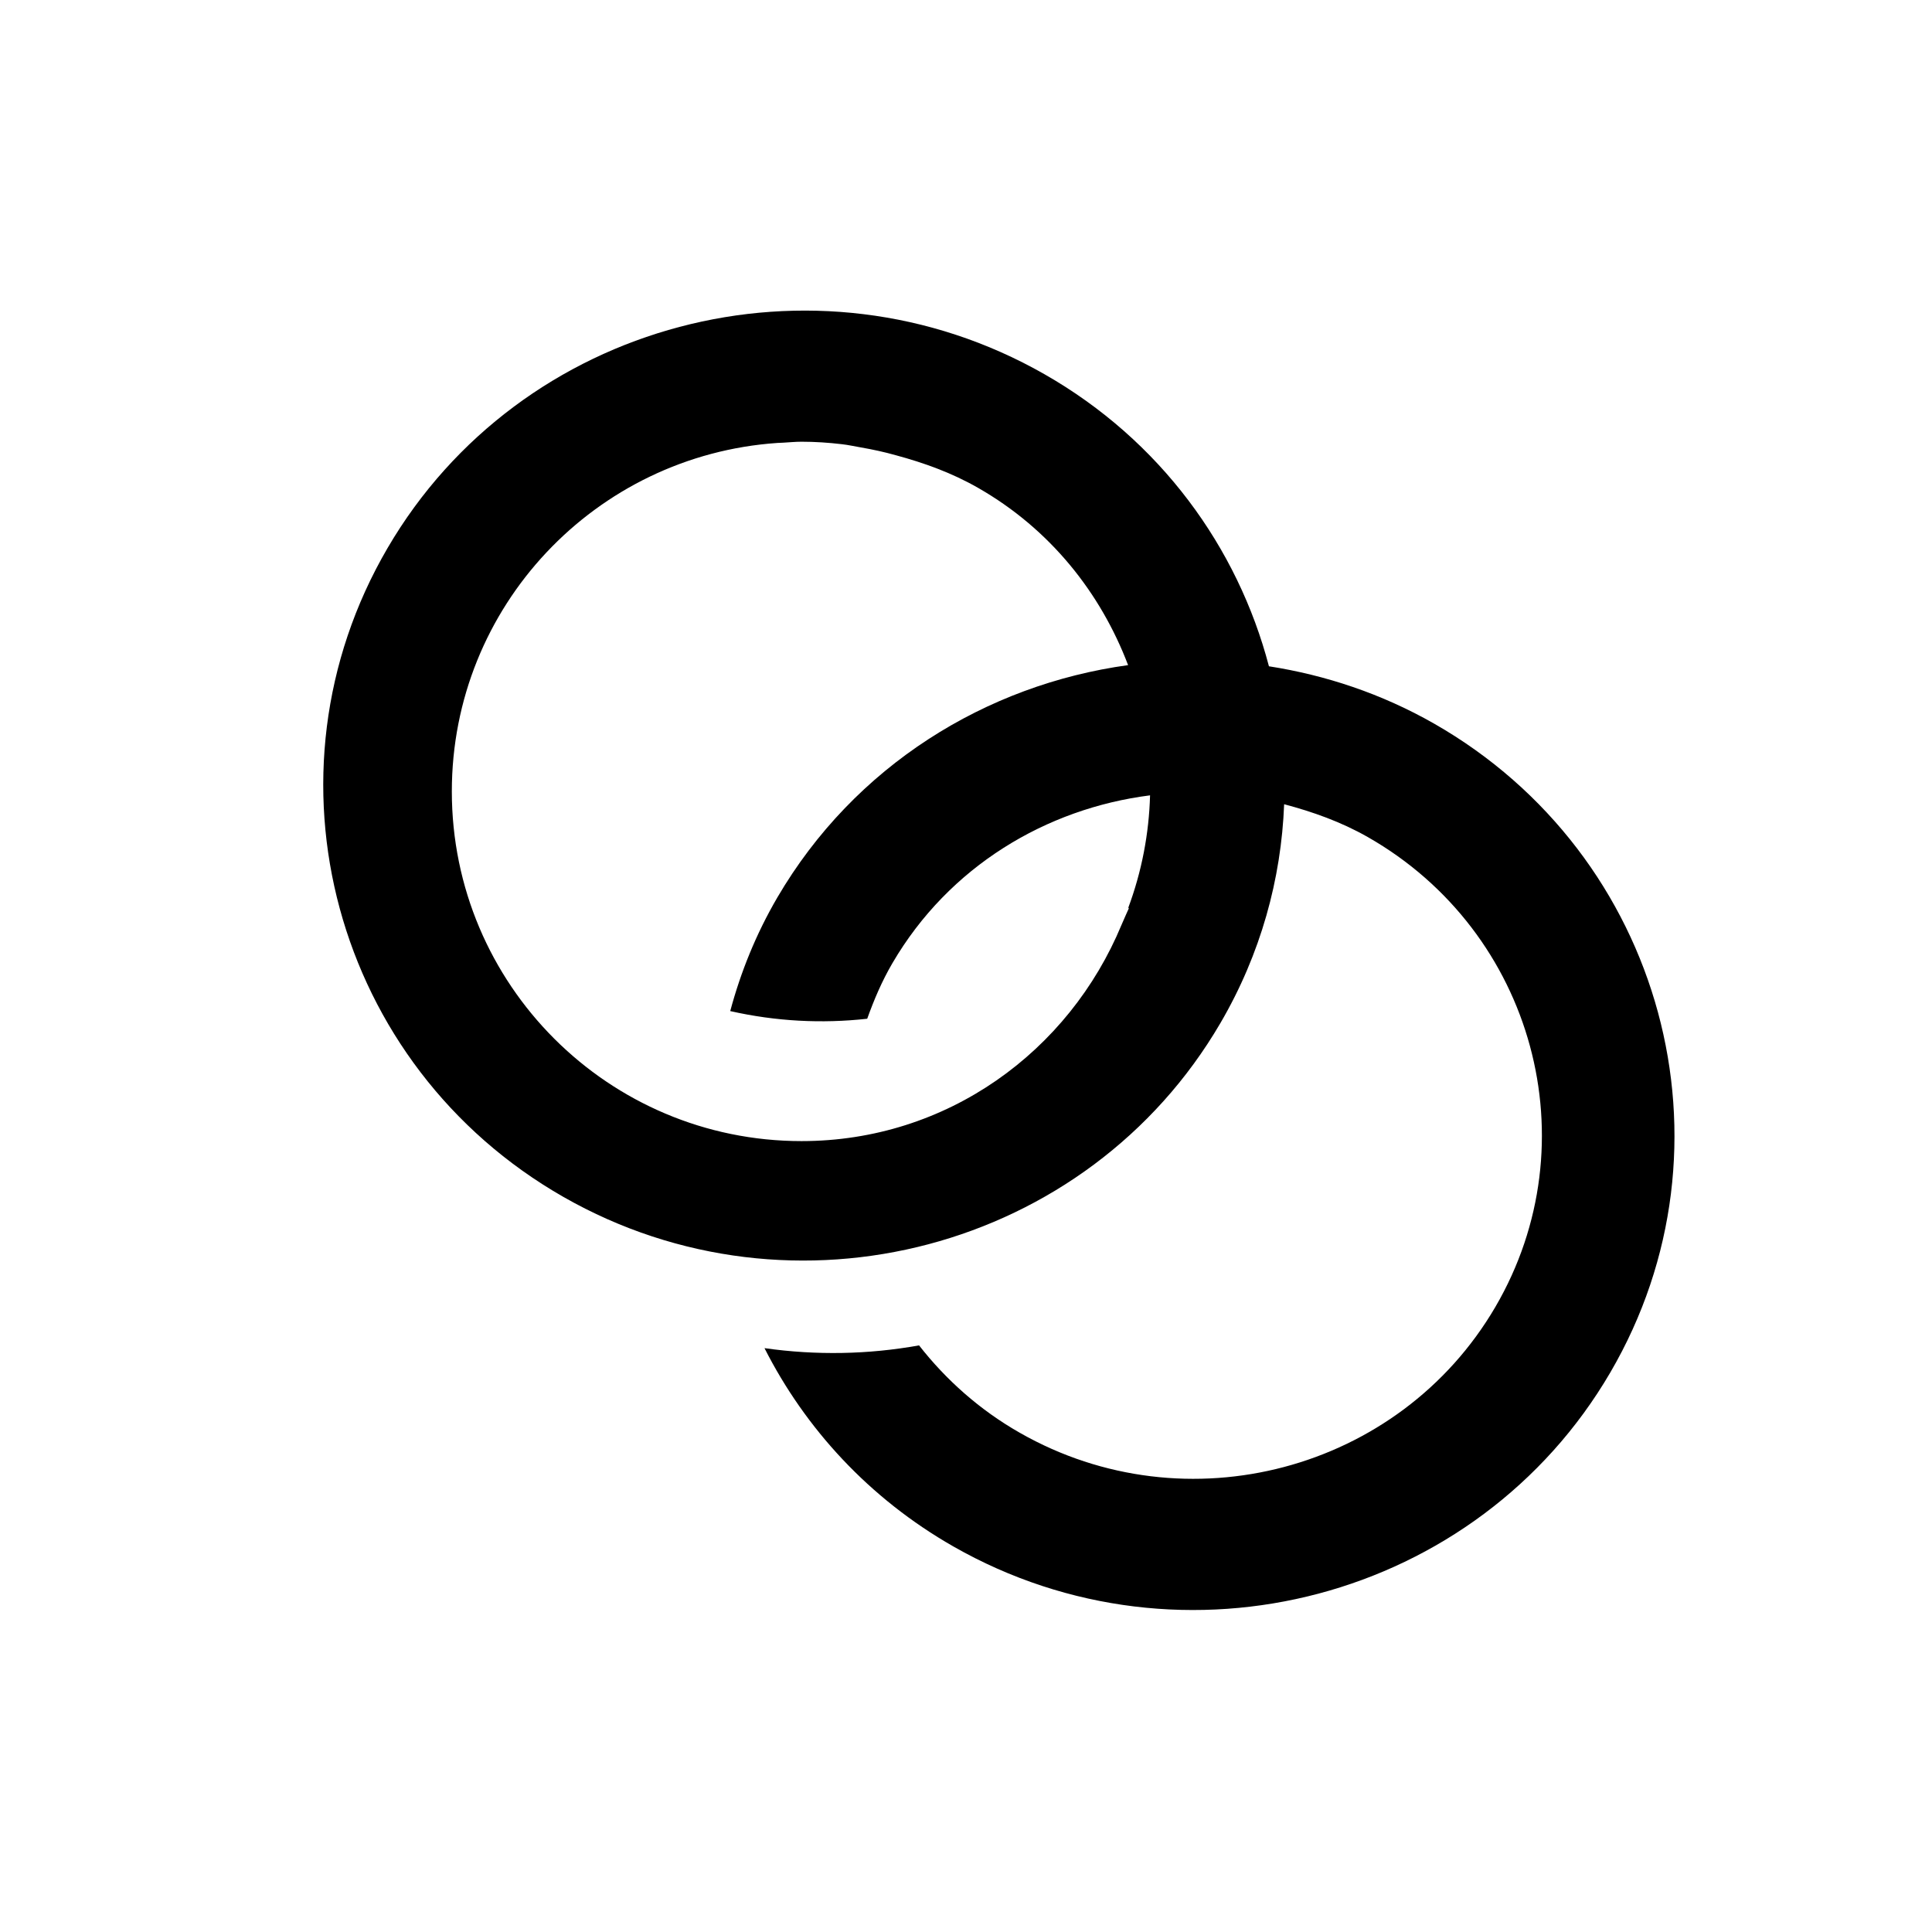
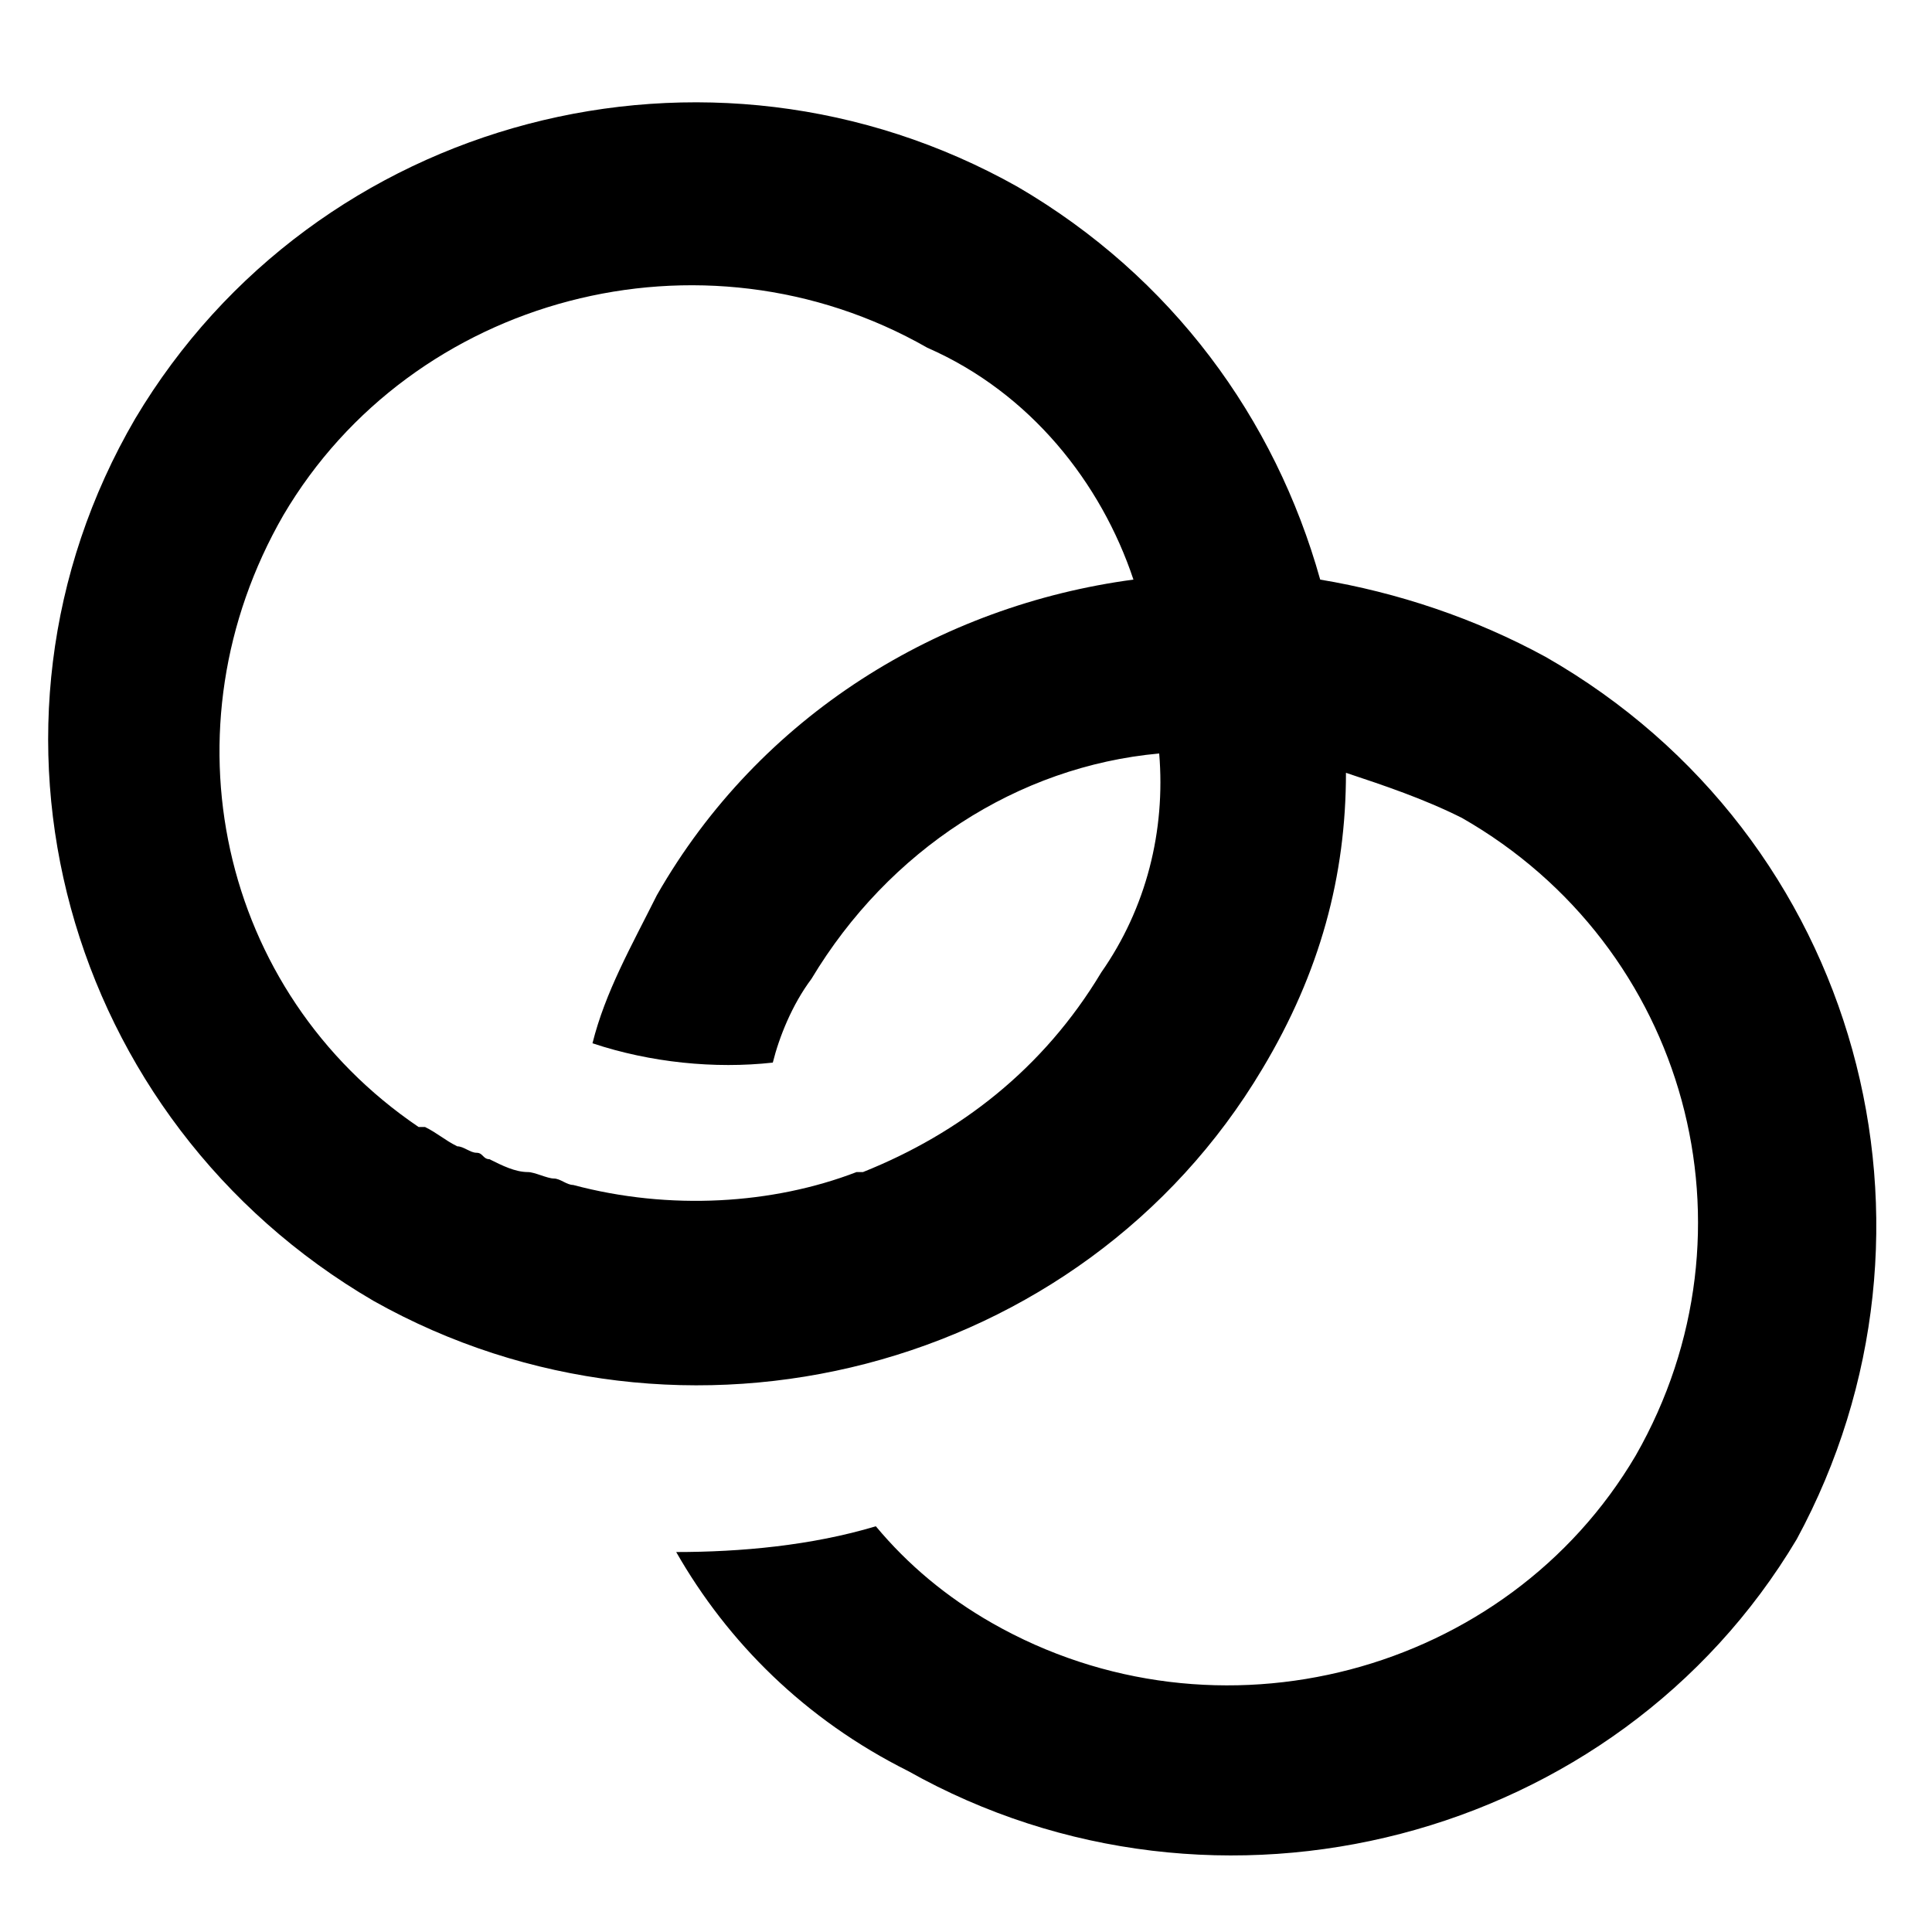
- <svg xmlns="http://www.w3.org/2000/svg" version="1.1" width="30" height="30" viewBox="0 0 30 30">
+ <svg xmlns="http://www.w3.org/2000/svg" version="1.1" id="Layer_1" x="0px" y="0px" viewBox="0 0 30 30" enable-background="new 0 0 30 30" xml:space="preserve">
  <g>
-     <line stroke-width="1" x1="" y1="" x2="" y2="" stroke="#449FDB" opacity="" />
+     <g>
+       <path fill-rule="evenodd" clip-rule="evenodd" d="M24,10.2c-1.1-0.6-2.3-1-3.5-1.2c-0.7-2.5-2.3-4.7-4.7-6.1    C11,0.2,4.9,1.8,2.1,6.5C-0.7,11.3,1,17.4,5.8,20.2c4.8,2.7,11,1.1,13.8-3.6c0.9-1.5,1.3-3,1.3-4.6c0.6,0.2,1.2,0.4,1.8,0.7    c3.5,2,4.7,6.4,2.7,9.9c-2,3.4-6.5,4.6-10,2.6c-0.7-0.4-1.3-0.9-1.8-1.5c-1,0.3-2.1,0.4-3.1,0.4c0.8,1.4,2,2.6,3.6,3.4    c4.8,2.7,11,1.1,13.8-3.6C30.5,19.1,28.9,13,24,10.2z M17.1,15.1c-0.9,1.5-2.2,2.5-3.7,3.1l0,0c0,0-0.1,0-0.1,0c0,0,0,0,0,0    c-1.3,0.5-2.9,0.6-4.4,0.2c0,0,0,0,0,0c-0.1,0-0.2-0.1-0.3-0.1c-0.1,0-0.3-0.1-0.4-0.1C8,18.2,7.8,18.1,7.6,18    c-0.1,0-0.1-0.1-0.2-0.1c-0.1,0-0.2-0.1-0.3-0.1c-0.2-0.1-0.3-0.2-0.5-0.3c0,0,0,0-0.1,0l0,0c-3.1-2.1-4-6.2-2.1-9.5    c2-3.4,6.5-4.6,10-2.6C16,6.1,17.1,7.5,17.6,9c-3,0.4-5.8,2.1-7.4,4.9c-0.4,0.8-0.8,1.5-1,2.3c0.9,0.3,1.9,0.4,2.8,0.3    c0.1-0.4,0.3-0.9,0.6-1.3c1.2-2,3.2-3.3,5.4-3.5C18.1,12.9,17.8,14.1,17.1,15.1z" />
+     </g>
  </g>
-   <path d="M22.268 11.236c-0.815-0.465-1.686-0.753-2.564-0.89-0.485-1.846-1.686-3.509-3.487-4.536-3.566-2.034-8.141-0.823-10.199 2.7s-0.833 8.043 2.733 10.077c3.565 2.034 8.141 0.823 10.199-2.7 0.627-1.073 0.945-2.239 0.99-3.399 0.444 0.118 0.884 0.273 1.301 0.511 2.58 1.472 3.469 4.745 1.979 7.295s-4.802 3.427-7.383 1.955c-0.626-0.356-1.148-0.824-1.566-1.358-0.787 0.142-1.596 0.157-2.4 0.043 0.632 1.246 1.623 2.332 2.934 3.080 3.565 2.033 8.141 0.822 10.199-2.701 2.057-3.521 0.829-8.042-2.736-10.077zM17.516 14.106c0.005-0.004 0.010-0.008 0.016-0.012-0.014 0.040-0.035 0.075-0.050 0.114-0.021 0.051-0.046 0.102-0.067 0.153-0.815 1.965-2.708 3.358-4.969 3.358-2.999 0-5.43-2.431-5.43-5.43 0-2.873 2.232-5.218 5.056-5.411 0.029-0.002 0.059-0.003 0.088-0.004 0.095-0.005 0.189-0.015 0.286-0.015 0.21 0 0.418 0.014 0.622 0.038 0.102 0.011 0.201 0.034 0.302 0.051 0.184 0.032 0.364 0.071 0.541 0.121 0.436 0.118 0.865 0.271 1.274 0.505 1.126 0.643 1.907 1.636 2.332 2.754-2.204 0.303-4.25 1.562-5.447 3.609-0.331 0.567-0.569 1.159-0.731 1.763 0.707 0.16 1.422 0.197 2.127 0.119 0.105-0.293 0.228-0.584 0.392-0.864 0.876-1.499 2.385-2.4 4-2.605-0.016 0.591-0.128 1.184-0.342 1.756z" fill="#000000" />
</svg>
